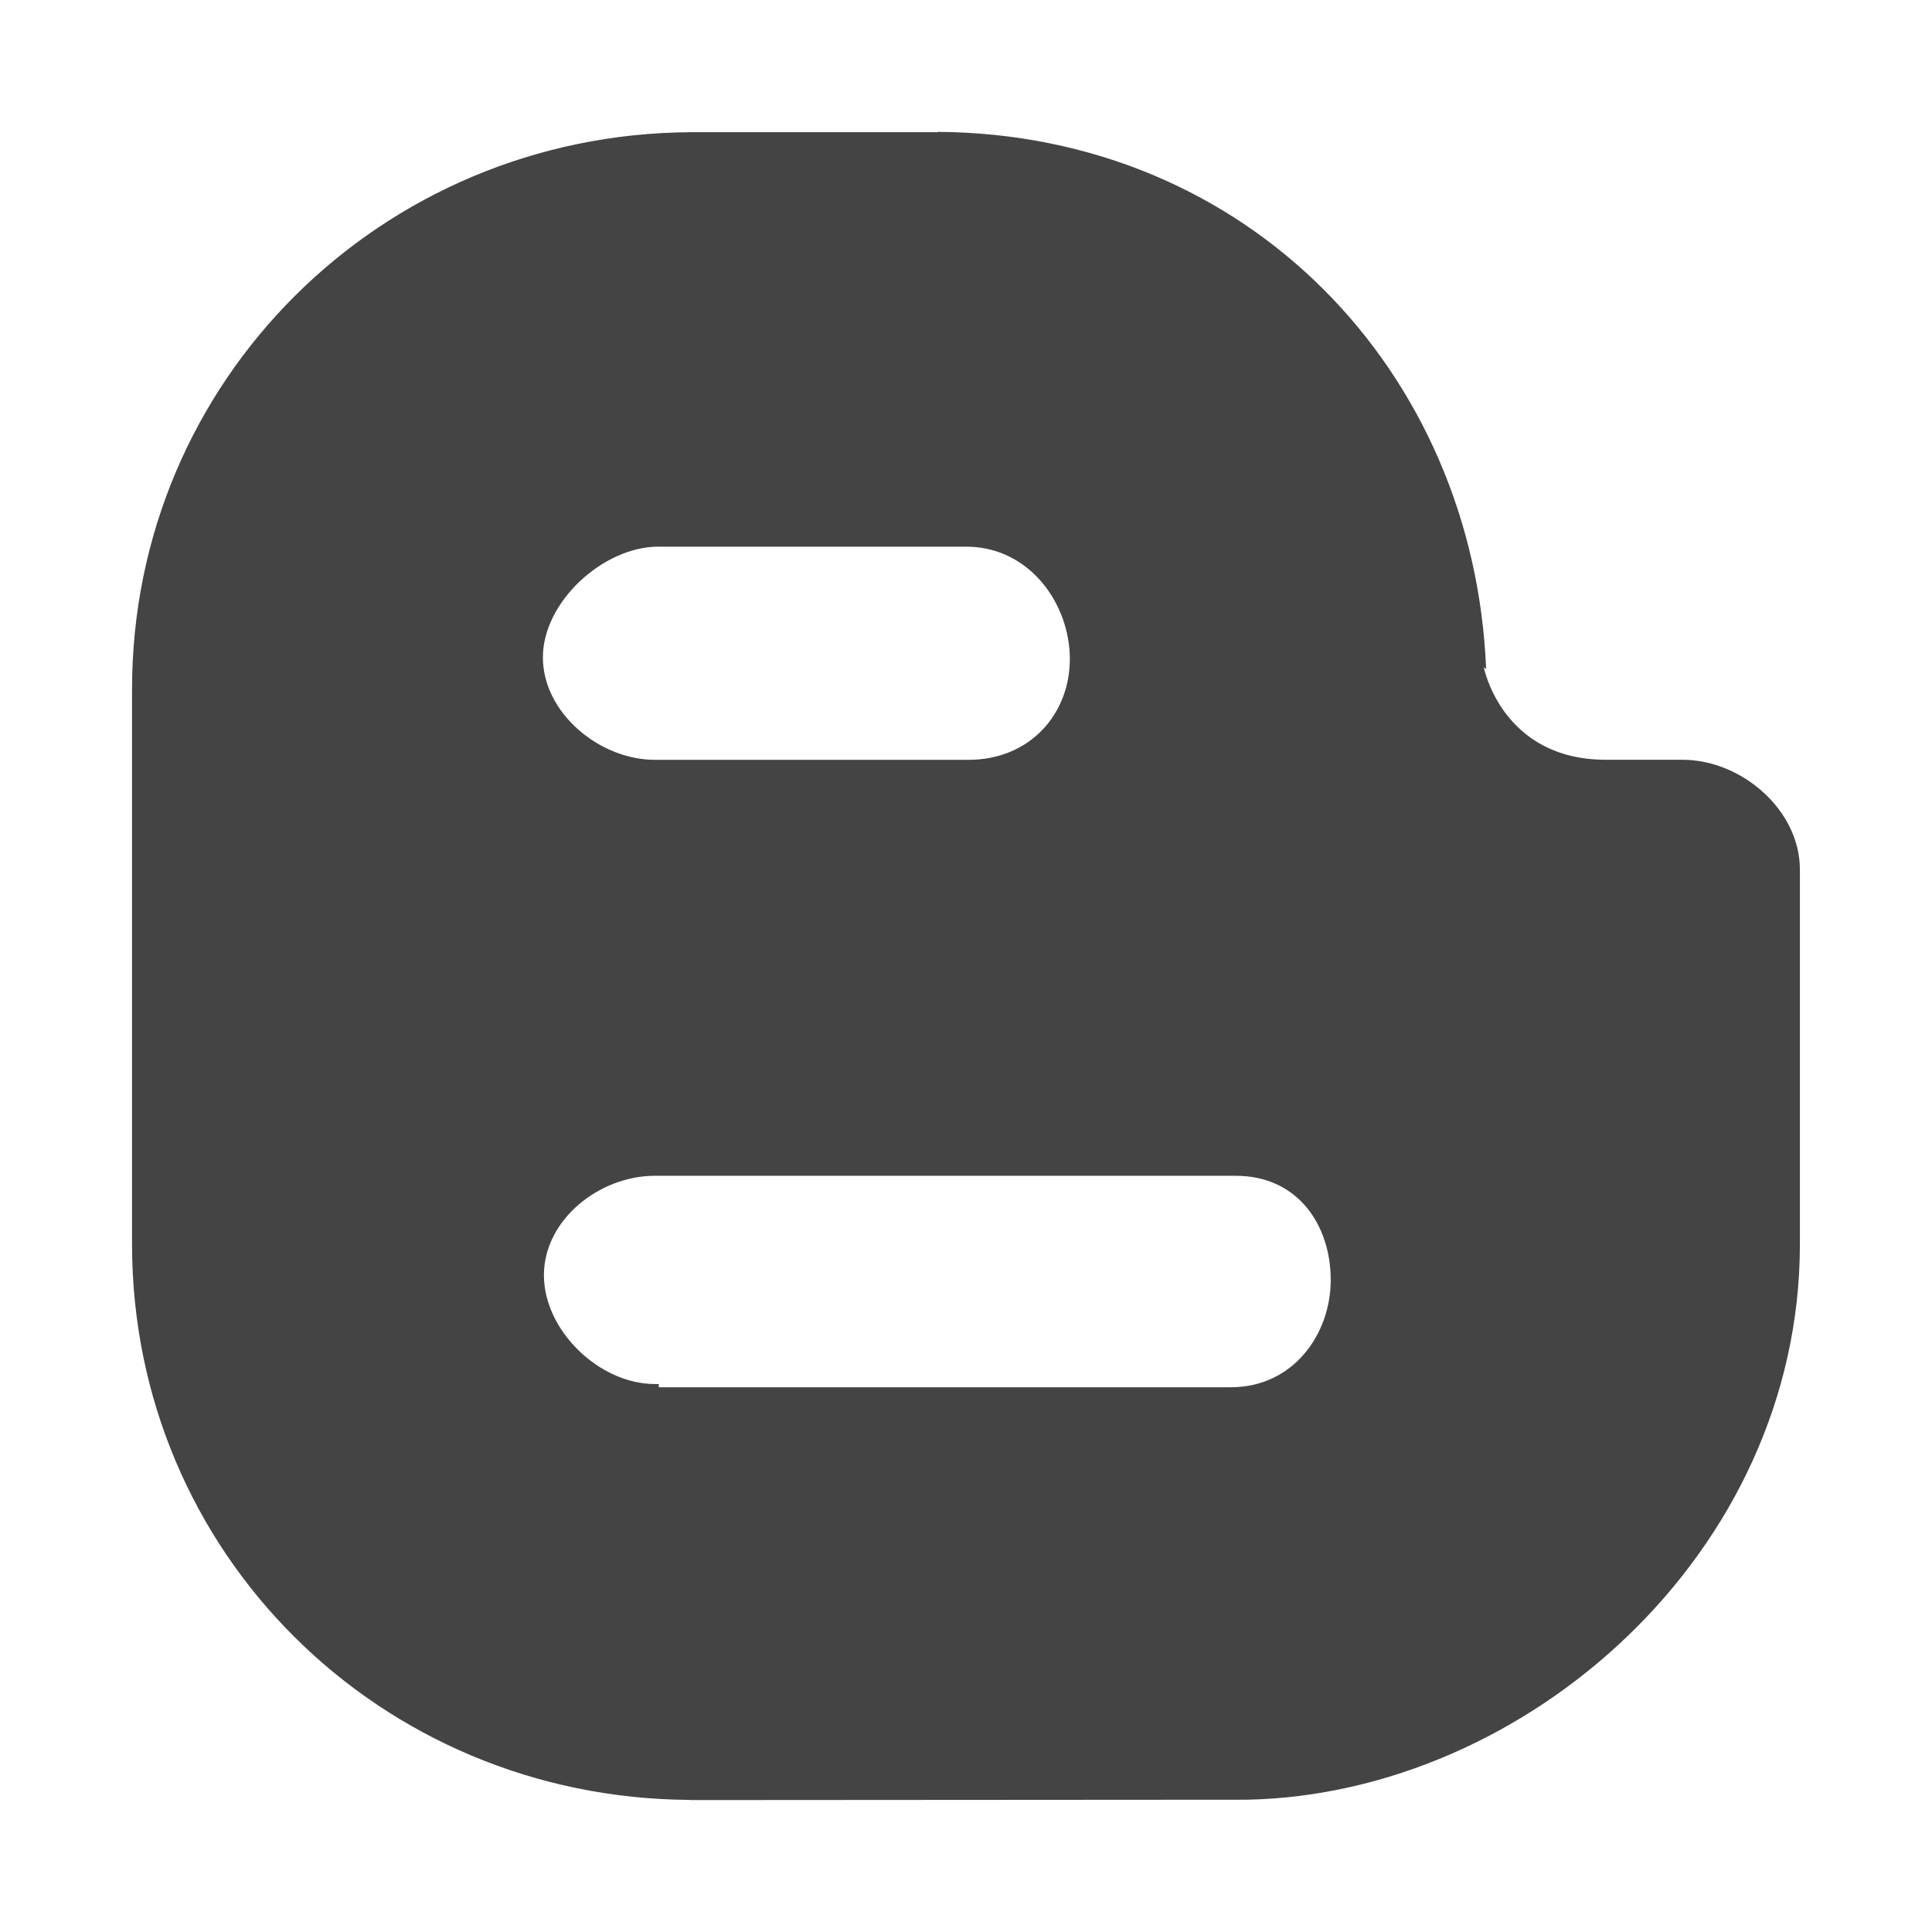
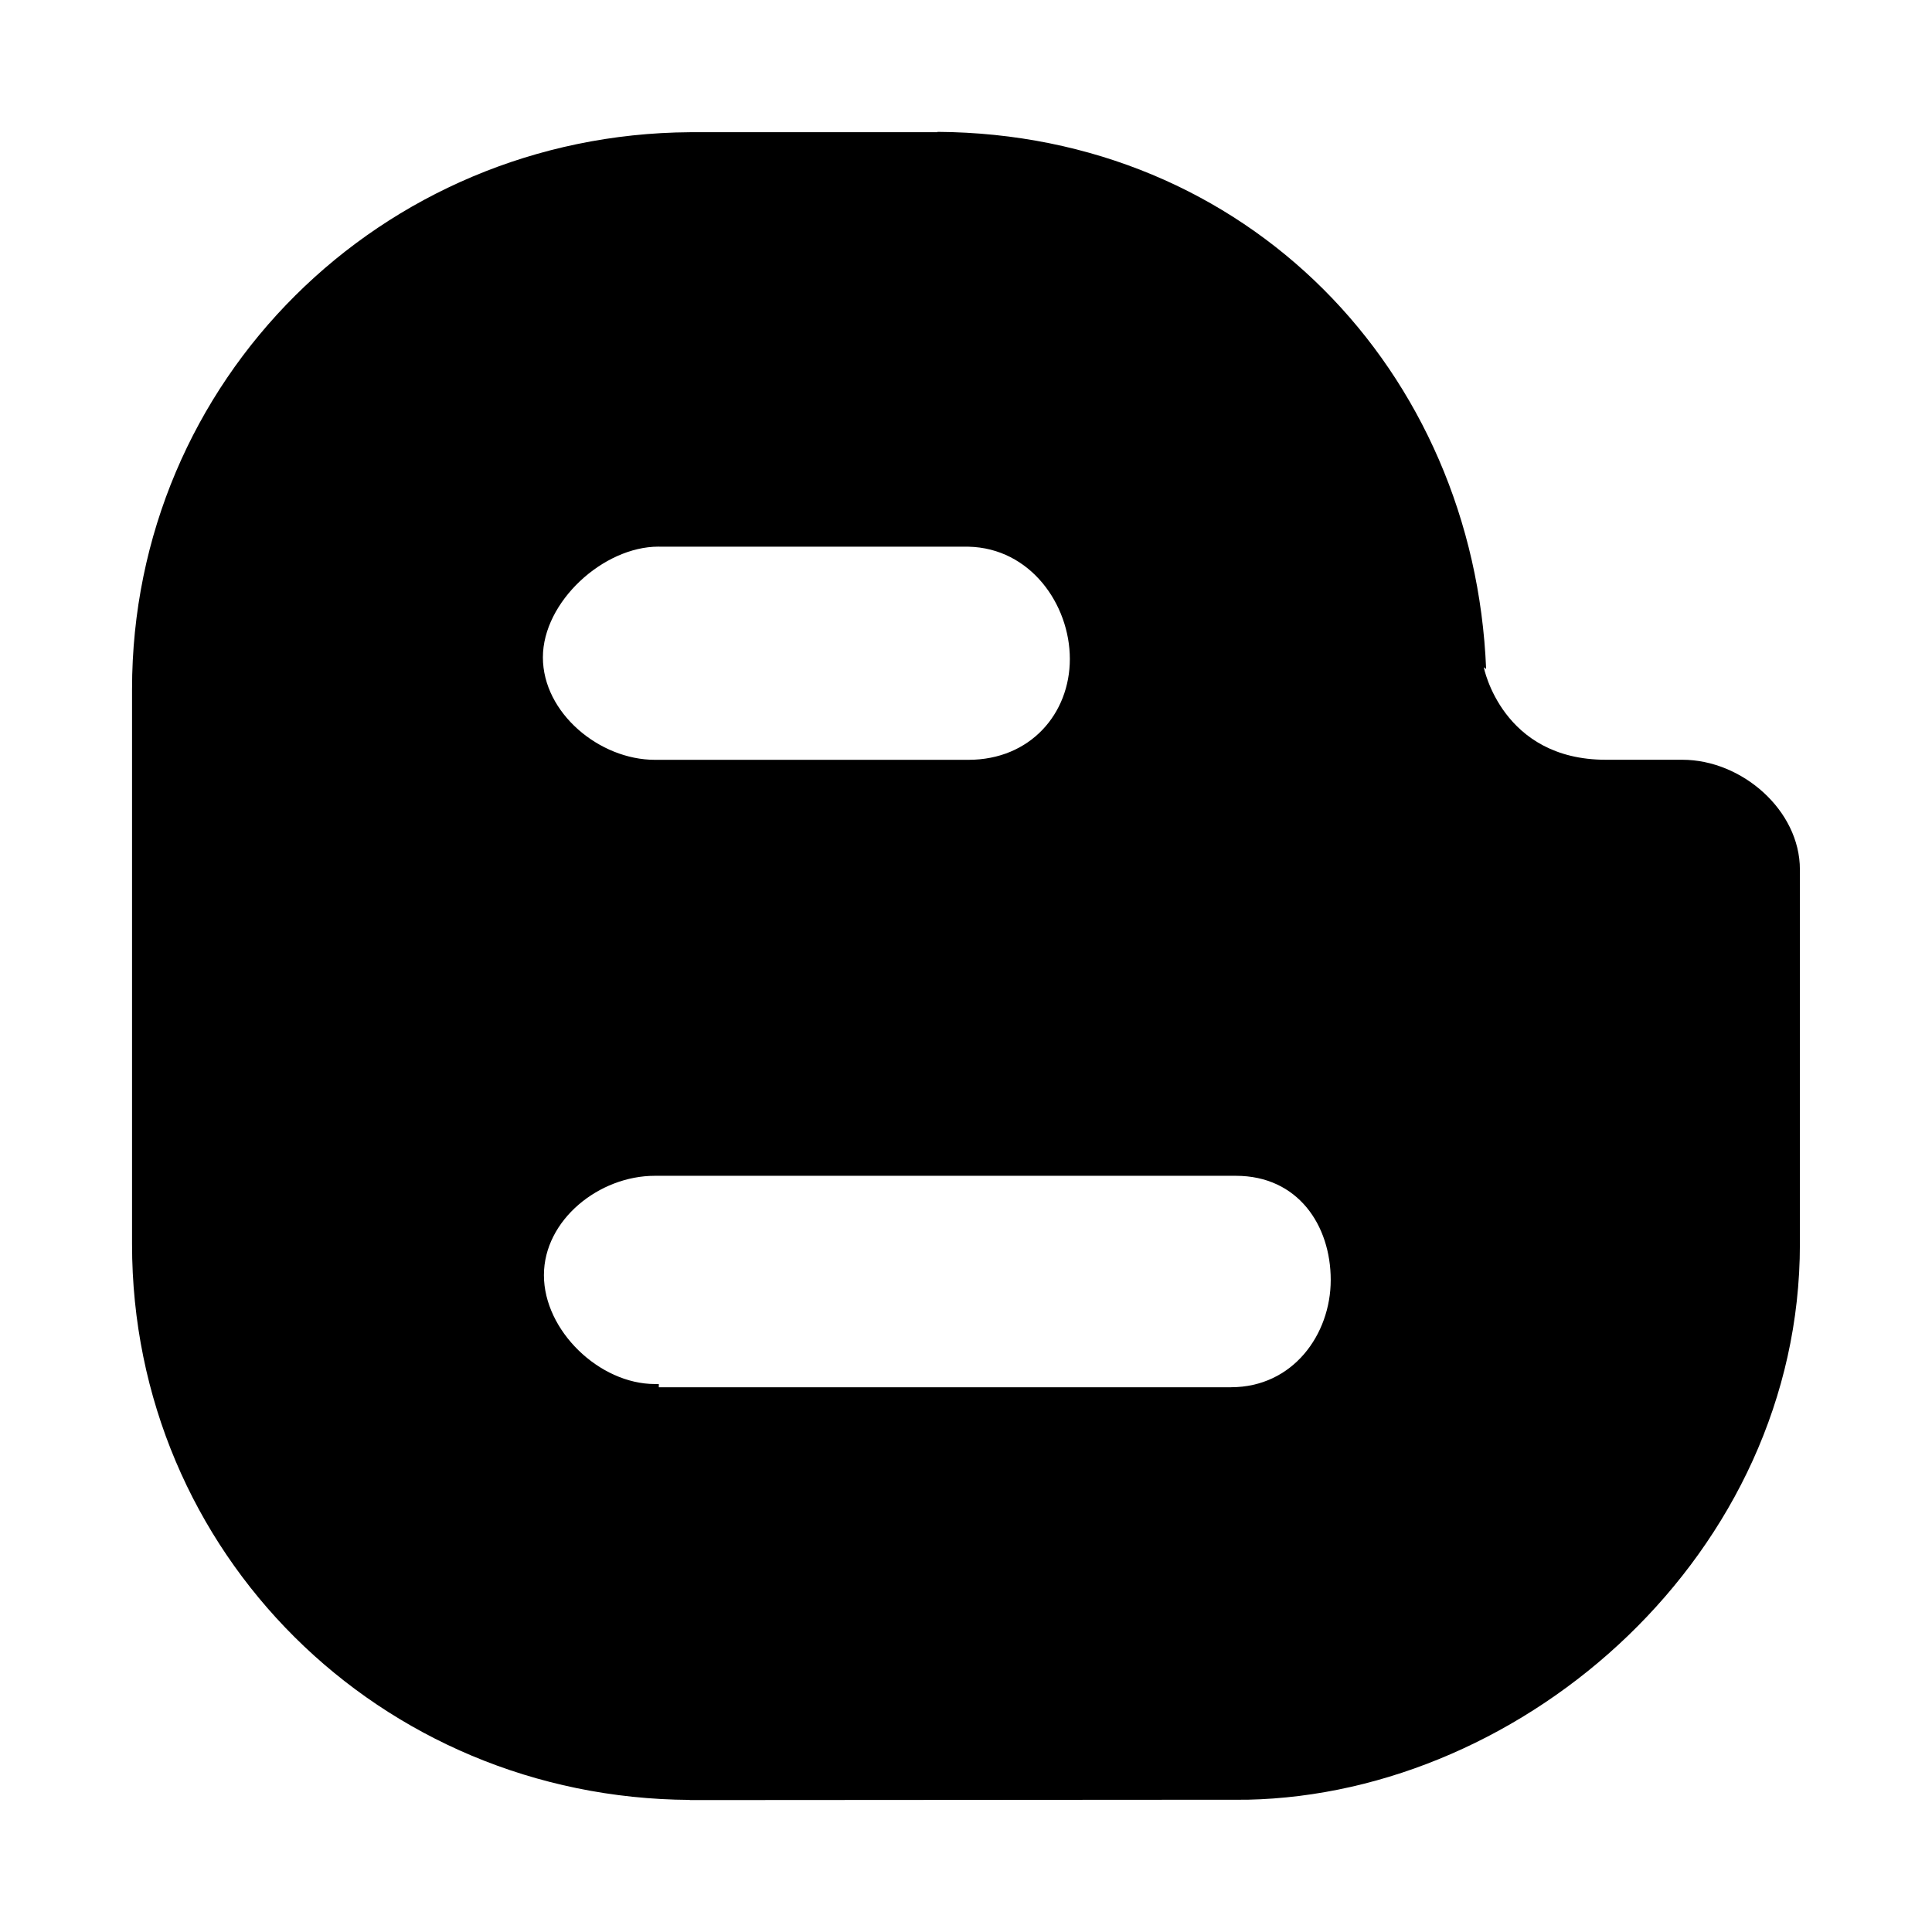
<svg xmlns="http://www.w3.org/2000/svg" version="1.1" width="32" height="32" viewBox="0 0 32 32">
-   <path fill="#444" d="M27.866 12.584h-1.051c0 0-0.187 0-0.217 0-1.724 0-2.022-1.532-2.022-1.532l0.039 0.029c-0.201-4.941-3.956-8.865-9.087-8.897v0.006h-4.101c-5.114 0.033-9.24 4.108-9.24 9.226 0 0.021 0-0.018 0-0.018v0 9.21c0 5.114 4.104 9.174 9.237 9.204v0.003l9.235-0.006c4.618-0.096 9.153-4.087 9.153-9.201v0-6.206c0-0.982-0.962-1.818-1.947-1.818zM10.907 9.053c0.015 0 0.004 0.002 0.004 0.002v0h5.13c1.025 0.022 1.679 0.956 1.679 1.86s-0.654 1.67-1.679 1.67v0h-5.13c0 0-0.051 0-0.064 0-0.92 0-1.855-0.779-1.855-1.697s0.998-1.834 1.915-1.834zM20.388 22.978v0h-9.476v-0.054c0 0-0.051 0-0.064 0-0.92 0-1.839-0.884-1.839-1.803 0-0.917 0.916-1.646 1.836-1.646 0.014 0 0.051 0 0.051 0h9.574c1.028 0 1.571 0.819 1.571 1.725 0 0.902-0.625 1.777-1.652 1.777z" />
+   <path d="M27.866 12.584h-1.051c0 0-0.187 0-0.217 0-1.724 0-2.022-1.532-2.022-1.532l0.039 0.029c-0.201-4.941-3.956-8.865-9.087-8.897v0.006h-4.101c-5.114 0.033-9.24 4.108-9.24 9.226 0 0.021 0-0.018 0-0.018v0 9.21c0 5.114 4.104 9.174 9.237 9.204v0.003l9.235-0.006c4.618-0.096 9.153-4.087 9.153-9.201v0-6.206c0-0.982-0.962-1.818-1.947-1.818zM10.907 9.053c0.015 0 0.004 0.002 0.004 0.002v0h5.13c1.025 0.022 1.679 0.956 1.679 1.86s-0.654 1.67-1.679 1.67v0h-5.13c0 0-0.051 0-0.064 0-0.92 0-1.855-0.779-1.855-1.697s0.998-1.834 1.915-1.834zM20.388 22.978v0h-9.476v-0.054c0 0-0.051 0-0.064 0-0.92 0-1.839-0.884-1.839-1.803 0-0.917 0.916-1.646 1.836-1.646 0.014 0 0.051 0 0.051 0h9.574c1.028 0 1.571 0.819 1.571 1.725 0 0.902-0.625 1.777-1.652 1.777z" />
</svg>
